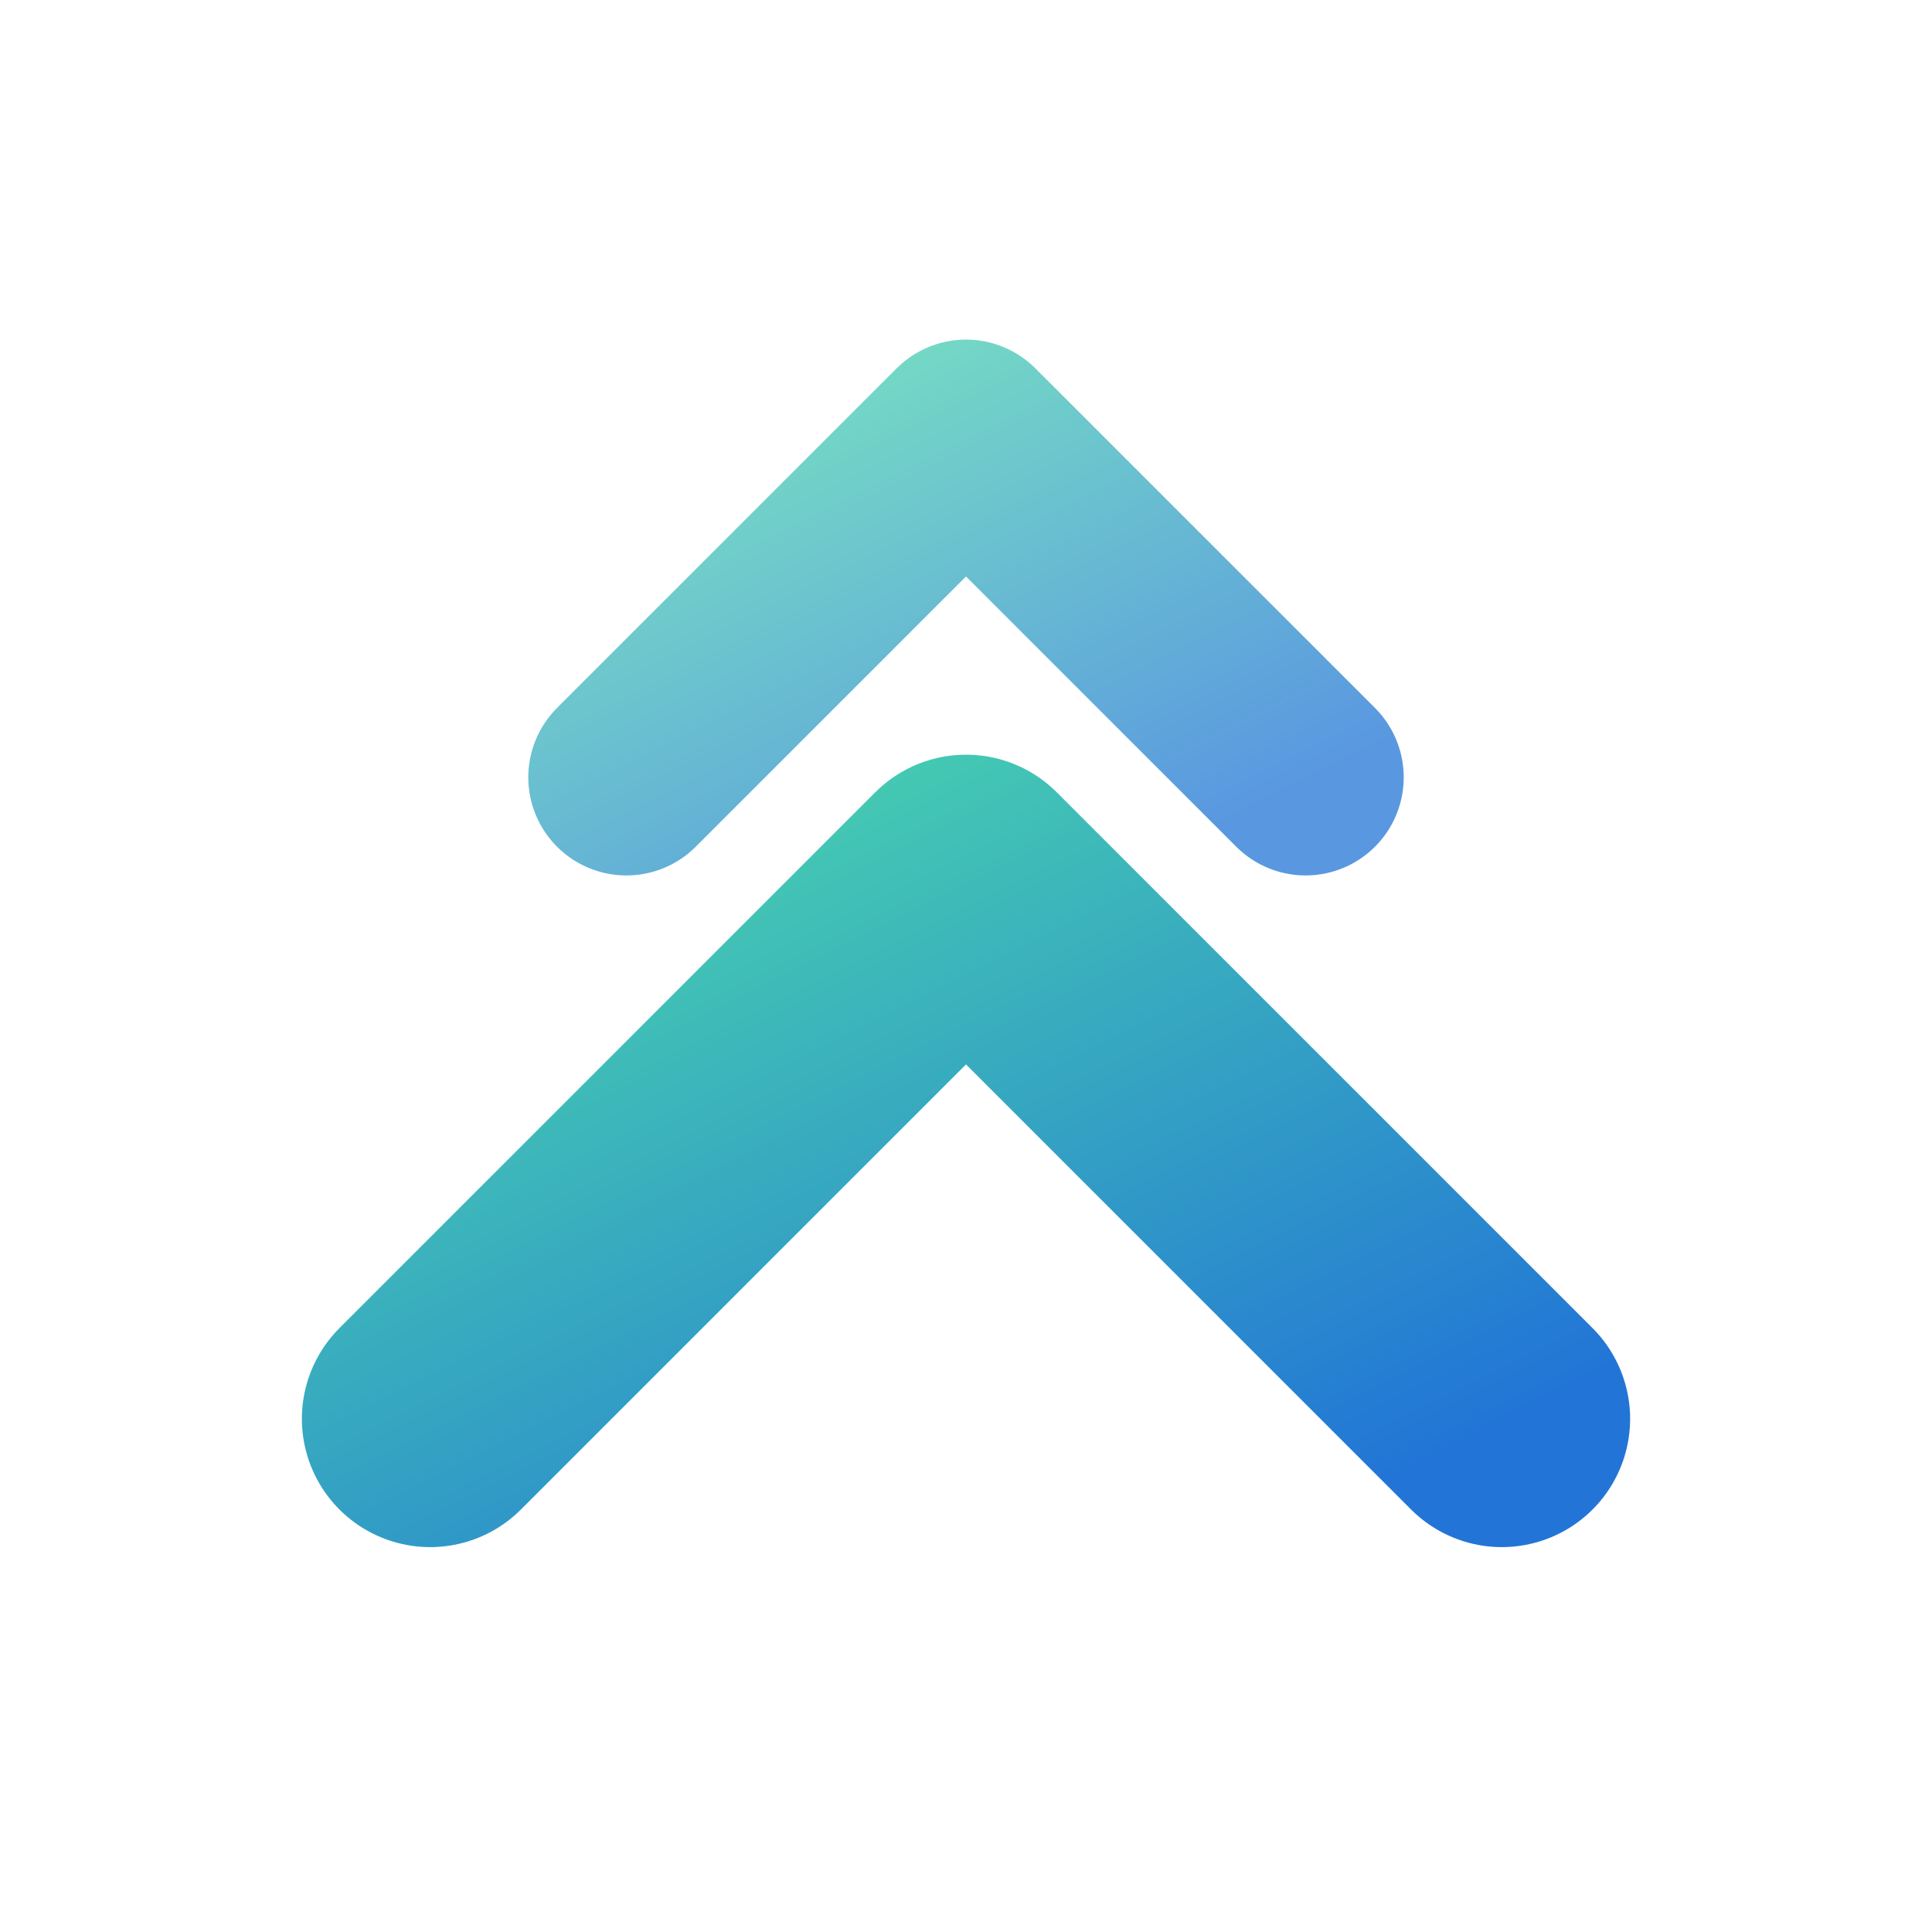
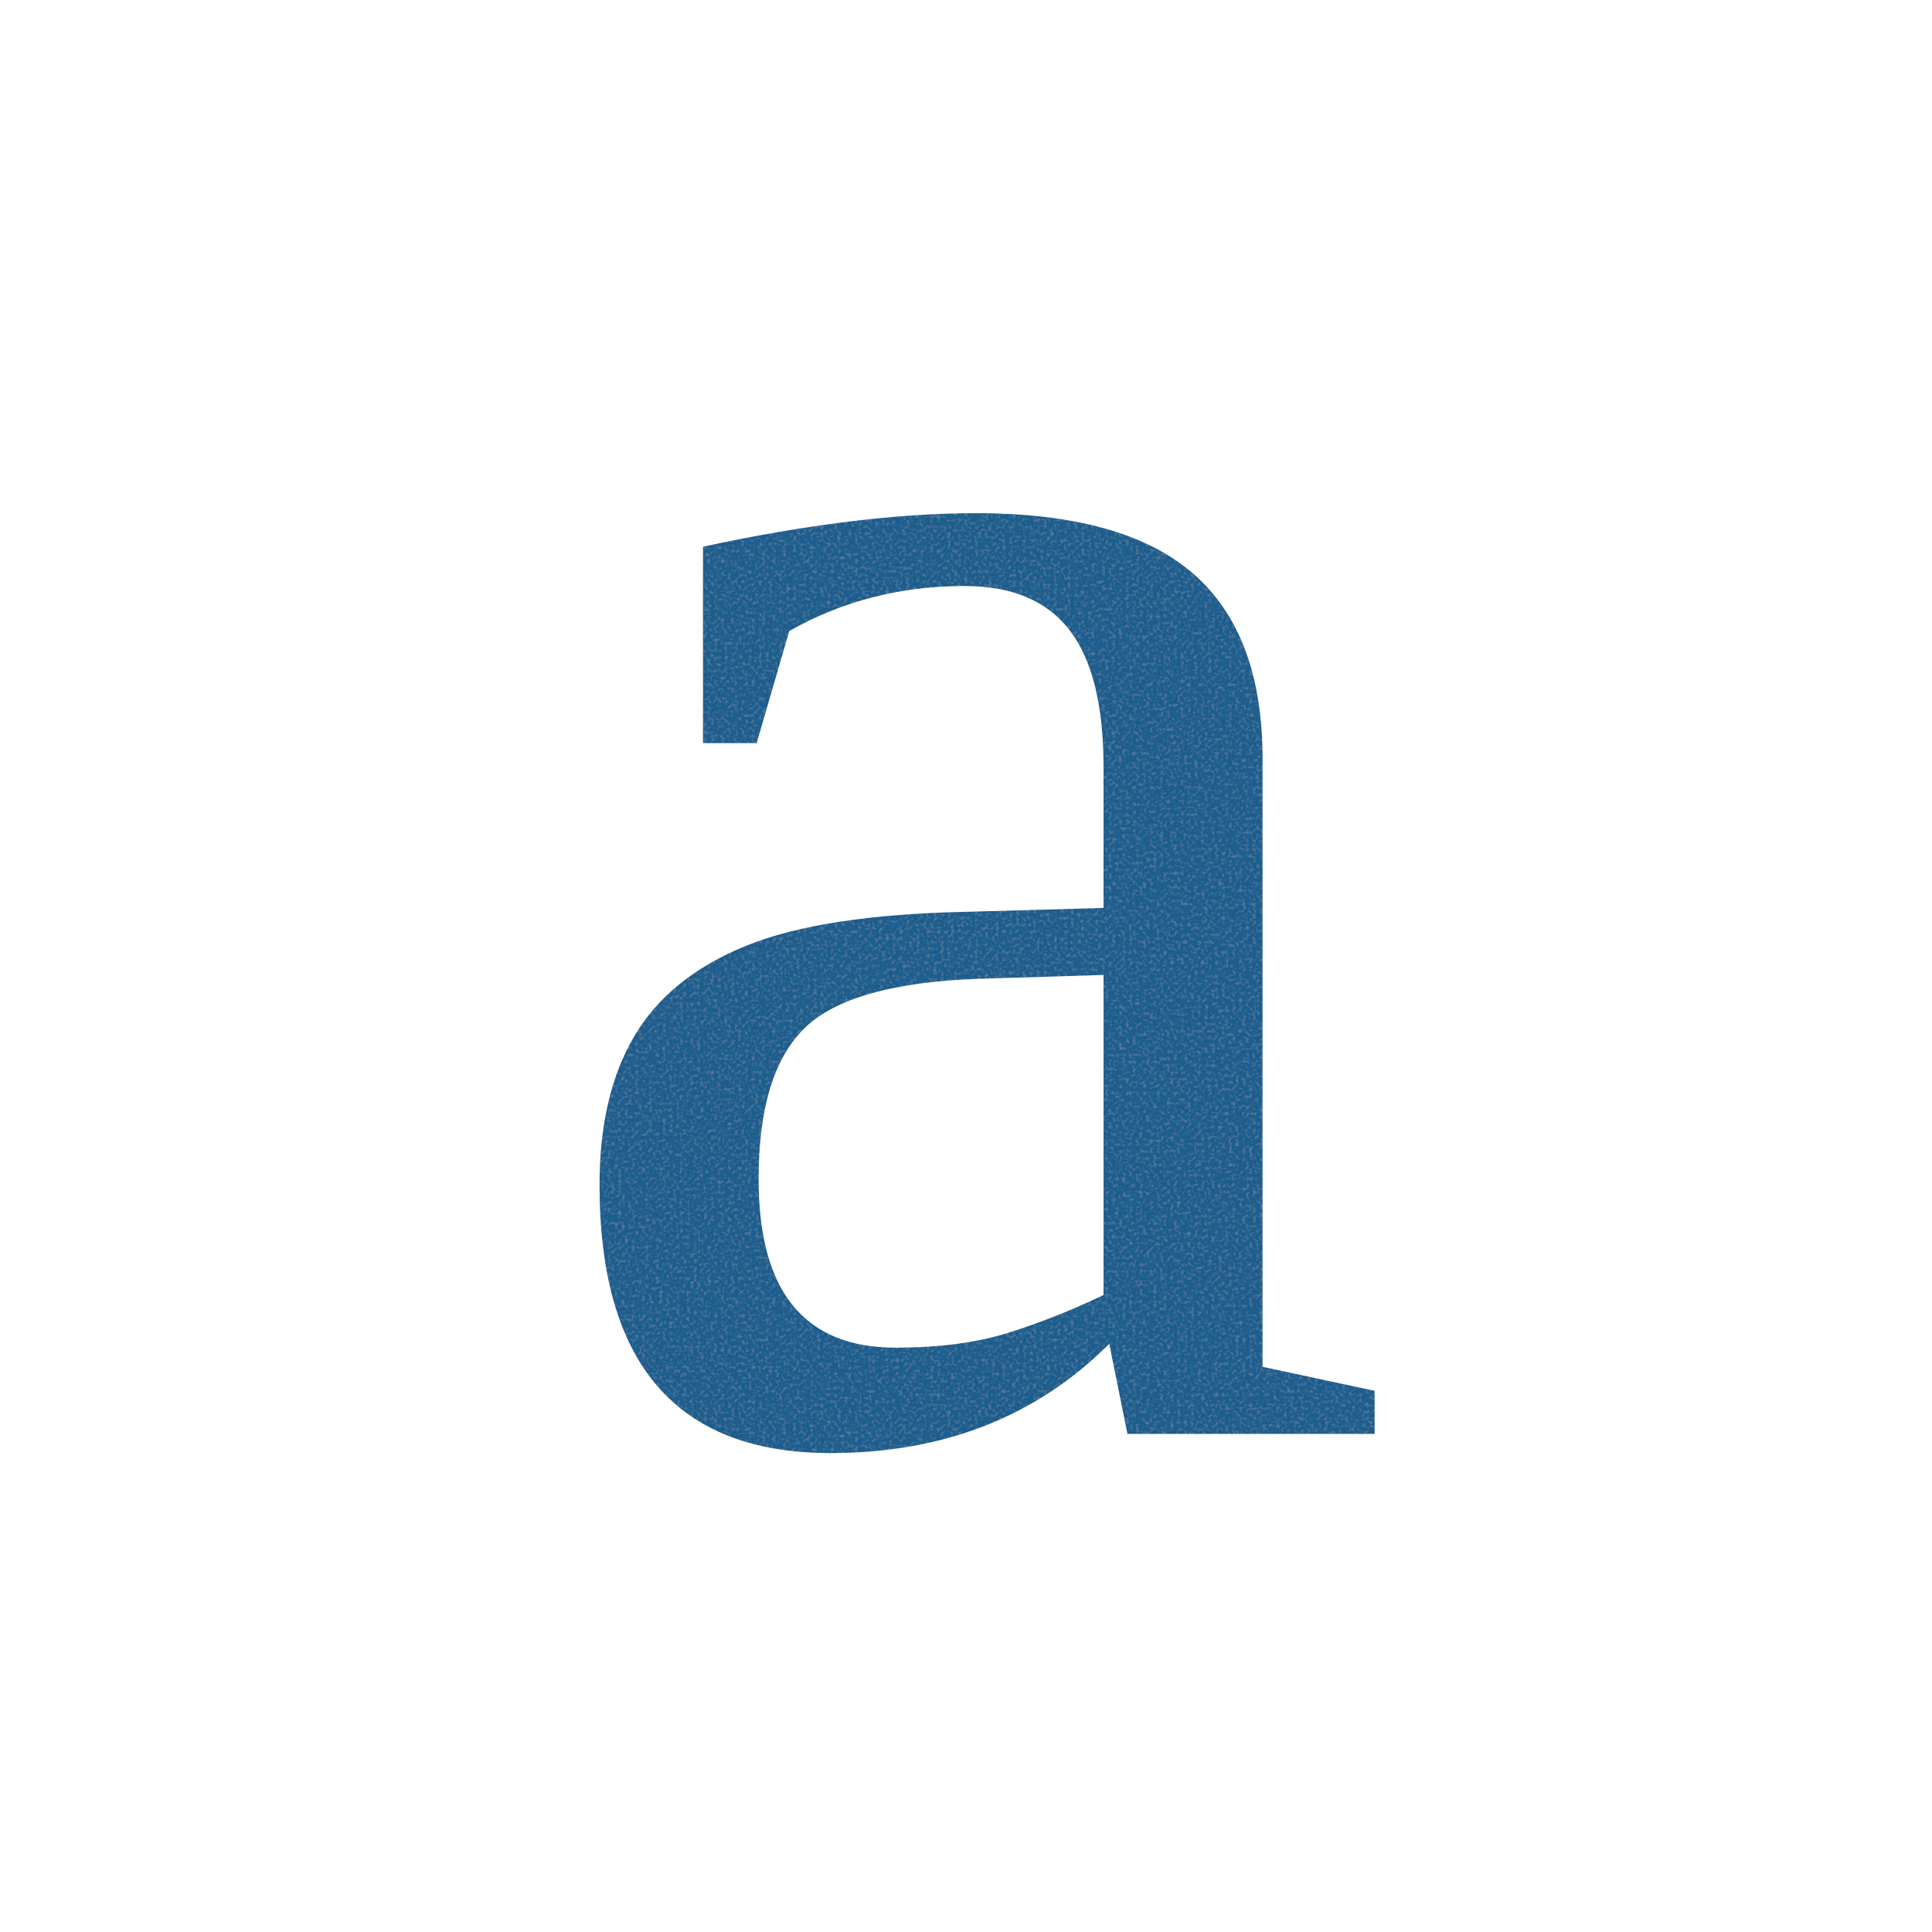
<svg xmlns="http://www.w3.org/2000/svg" width="512" height="512" viewBox="0 0 512 512">
  <defs>
-     <linearGradient id="mark" x1="0" y1="0" x2="1" y2="1">
-       <stop offset="0" stop-color="#48D3AE" />
-       <stop offset="1" stop-color="#2275D6" />
-     </linearGradient>
+     <filter id="grain" x="0" y="0" width="100%" height="100%">
+       <feTurbulence type="fractalNoise" baseFrequency="1.1" numOctaves="2" seed="11" result="noise" />
+       <feColorMatrix in="noise" type="saturate" values="0" result="mono" />
+       <feComponentTransfer in="mono" result="soft">
+         <feFuncA type="linear" slope="0" intercept="0.16" />
+       </feComponentTransfer>
+       <feComposite in="soft" in2="SourceGraphic" operator="in" result="grainOnShape" />
+       <feBlend in="SourceGraphic" in2="grainOnShape" mode="overlay" />
+     </filter>
  </defs>
-   <g fill="none" stroke="url(#mark)" stroke-linecap="round" stroke-linejoin="round">
-     <polyline points="166,206 256,116 346,206" stroke-width="52" stroke-opacity="0.75" />
-     <polyline points="114,376 256,234 398,376" stroke-width="68" />
-   </g>
+   <text x="256" y="380" text-anchor="middle" font-family="'Times New Roman', Times, serif" font-size="520" fill="#1F5F8E" filter="url(#grain)">a</text>
</svg>
